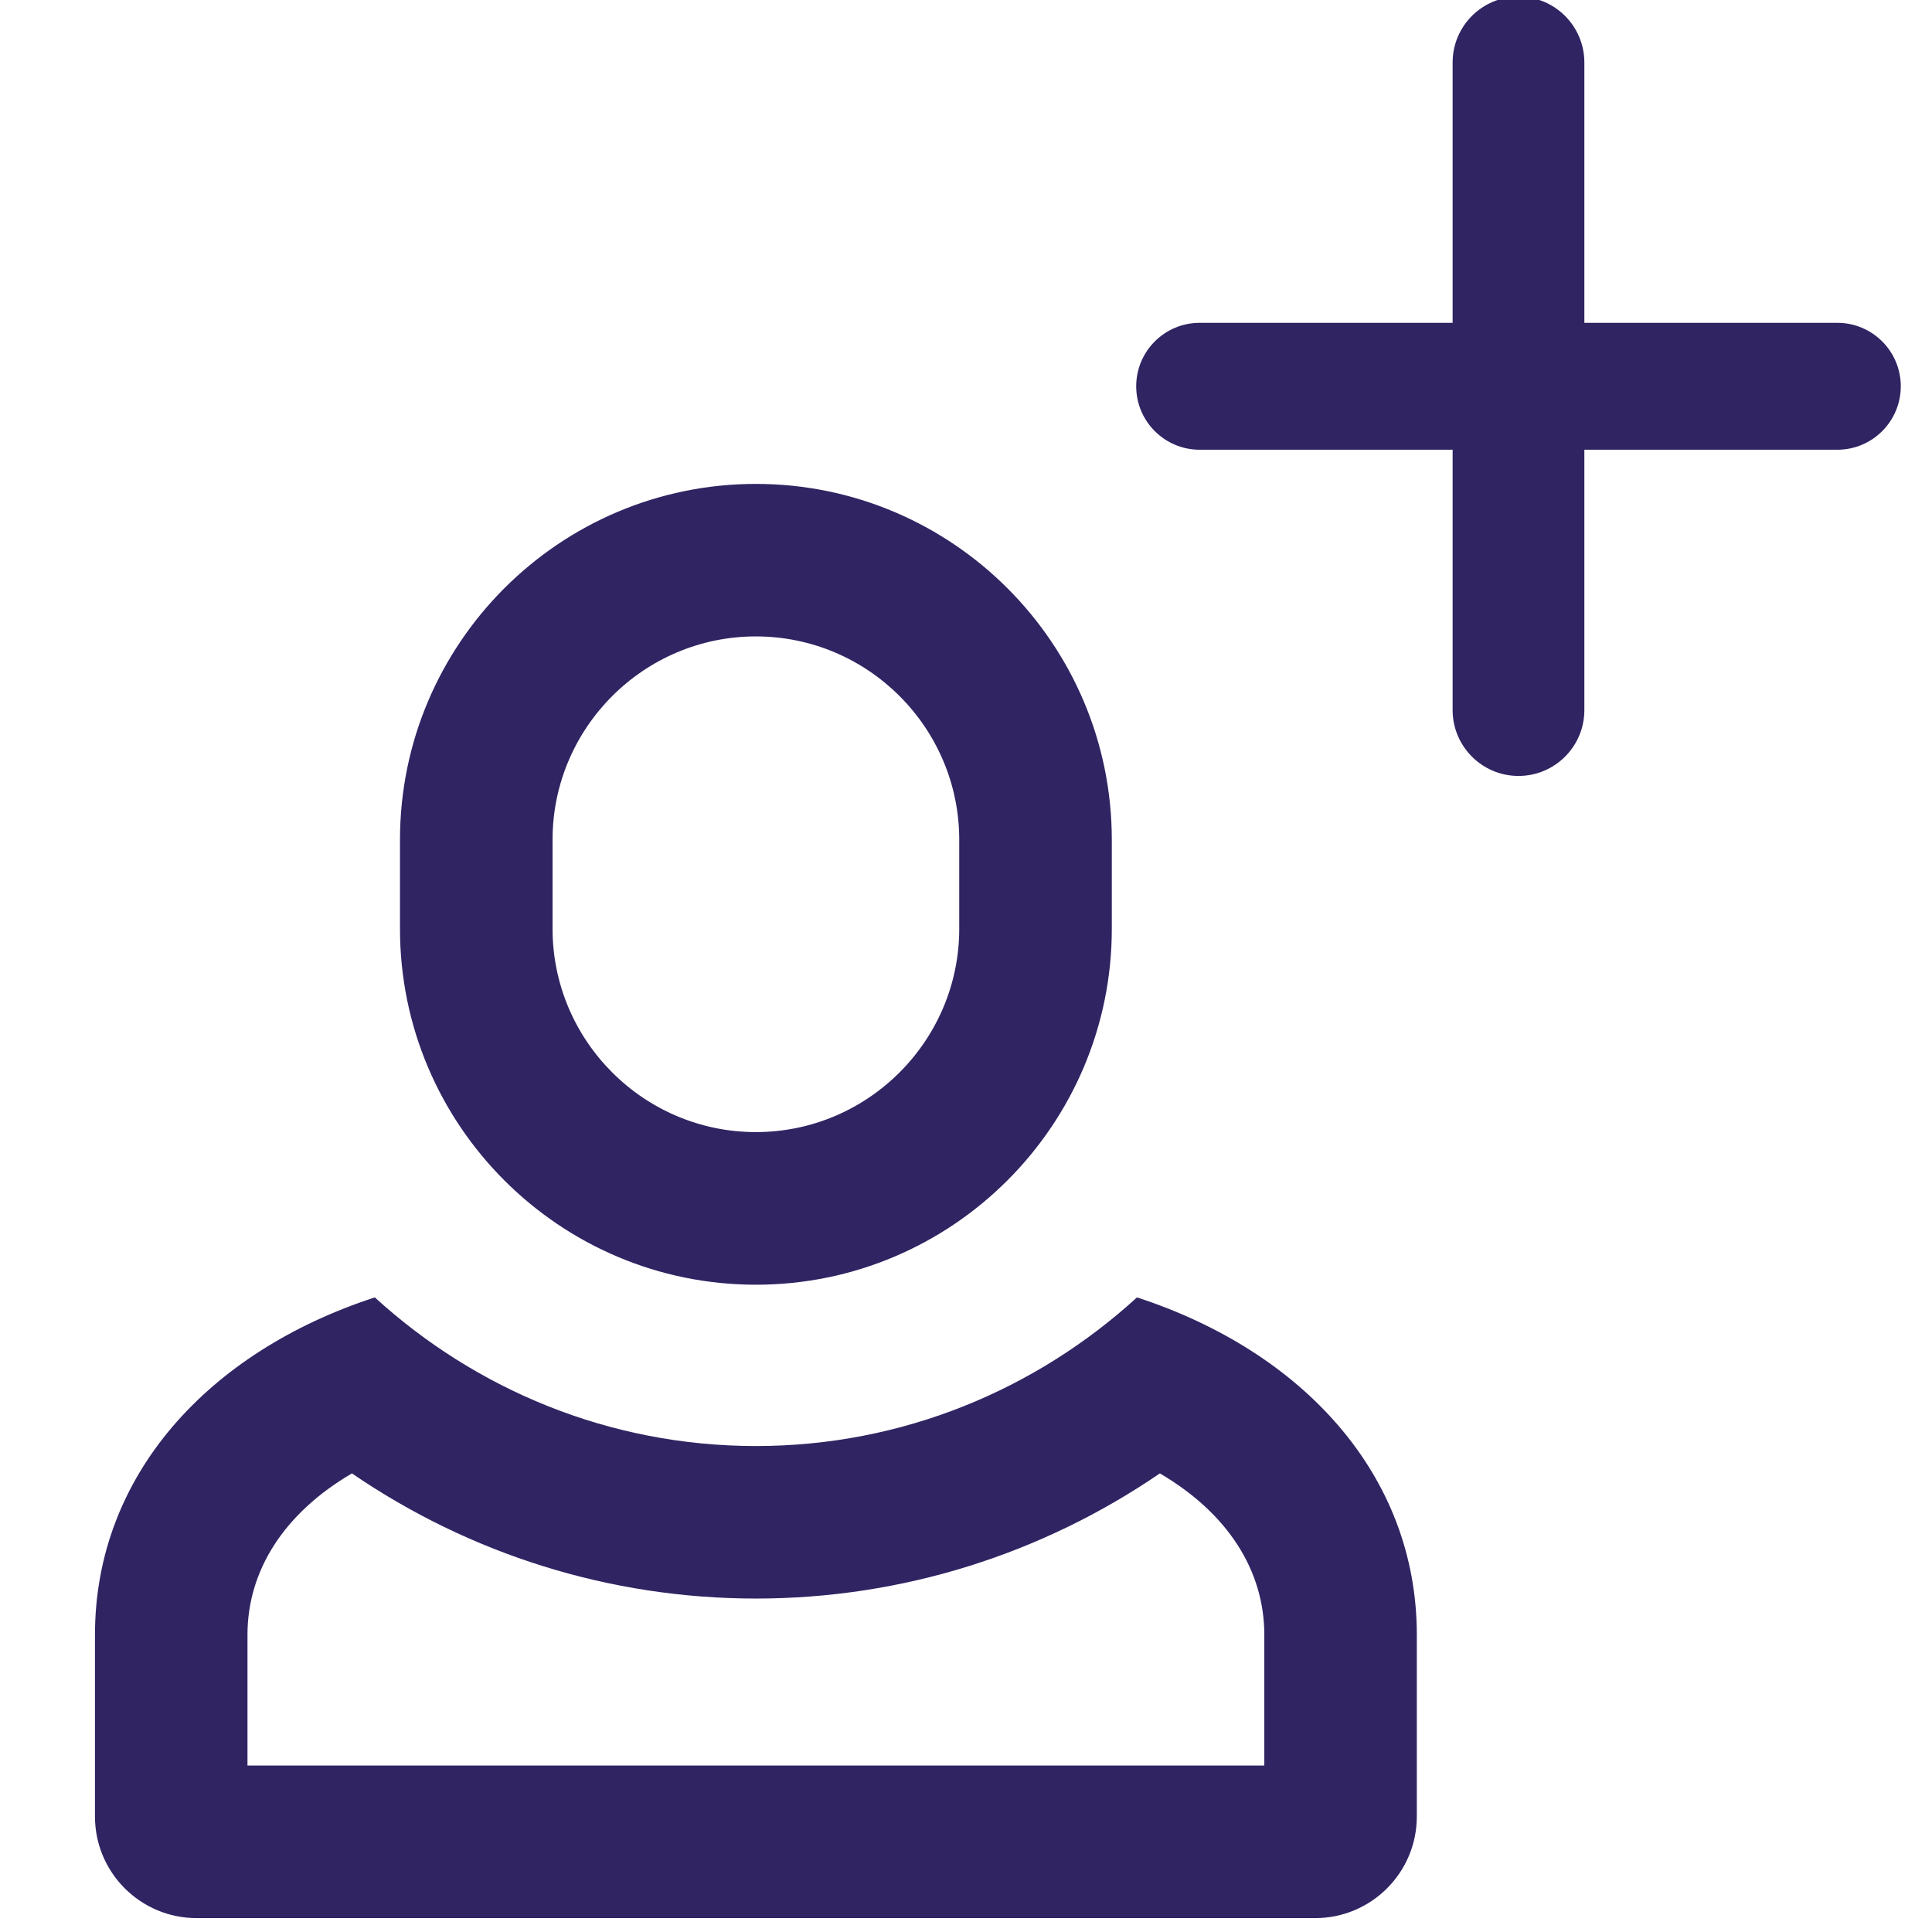
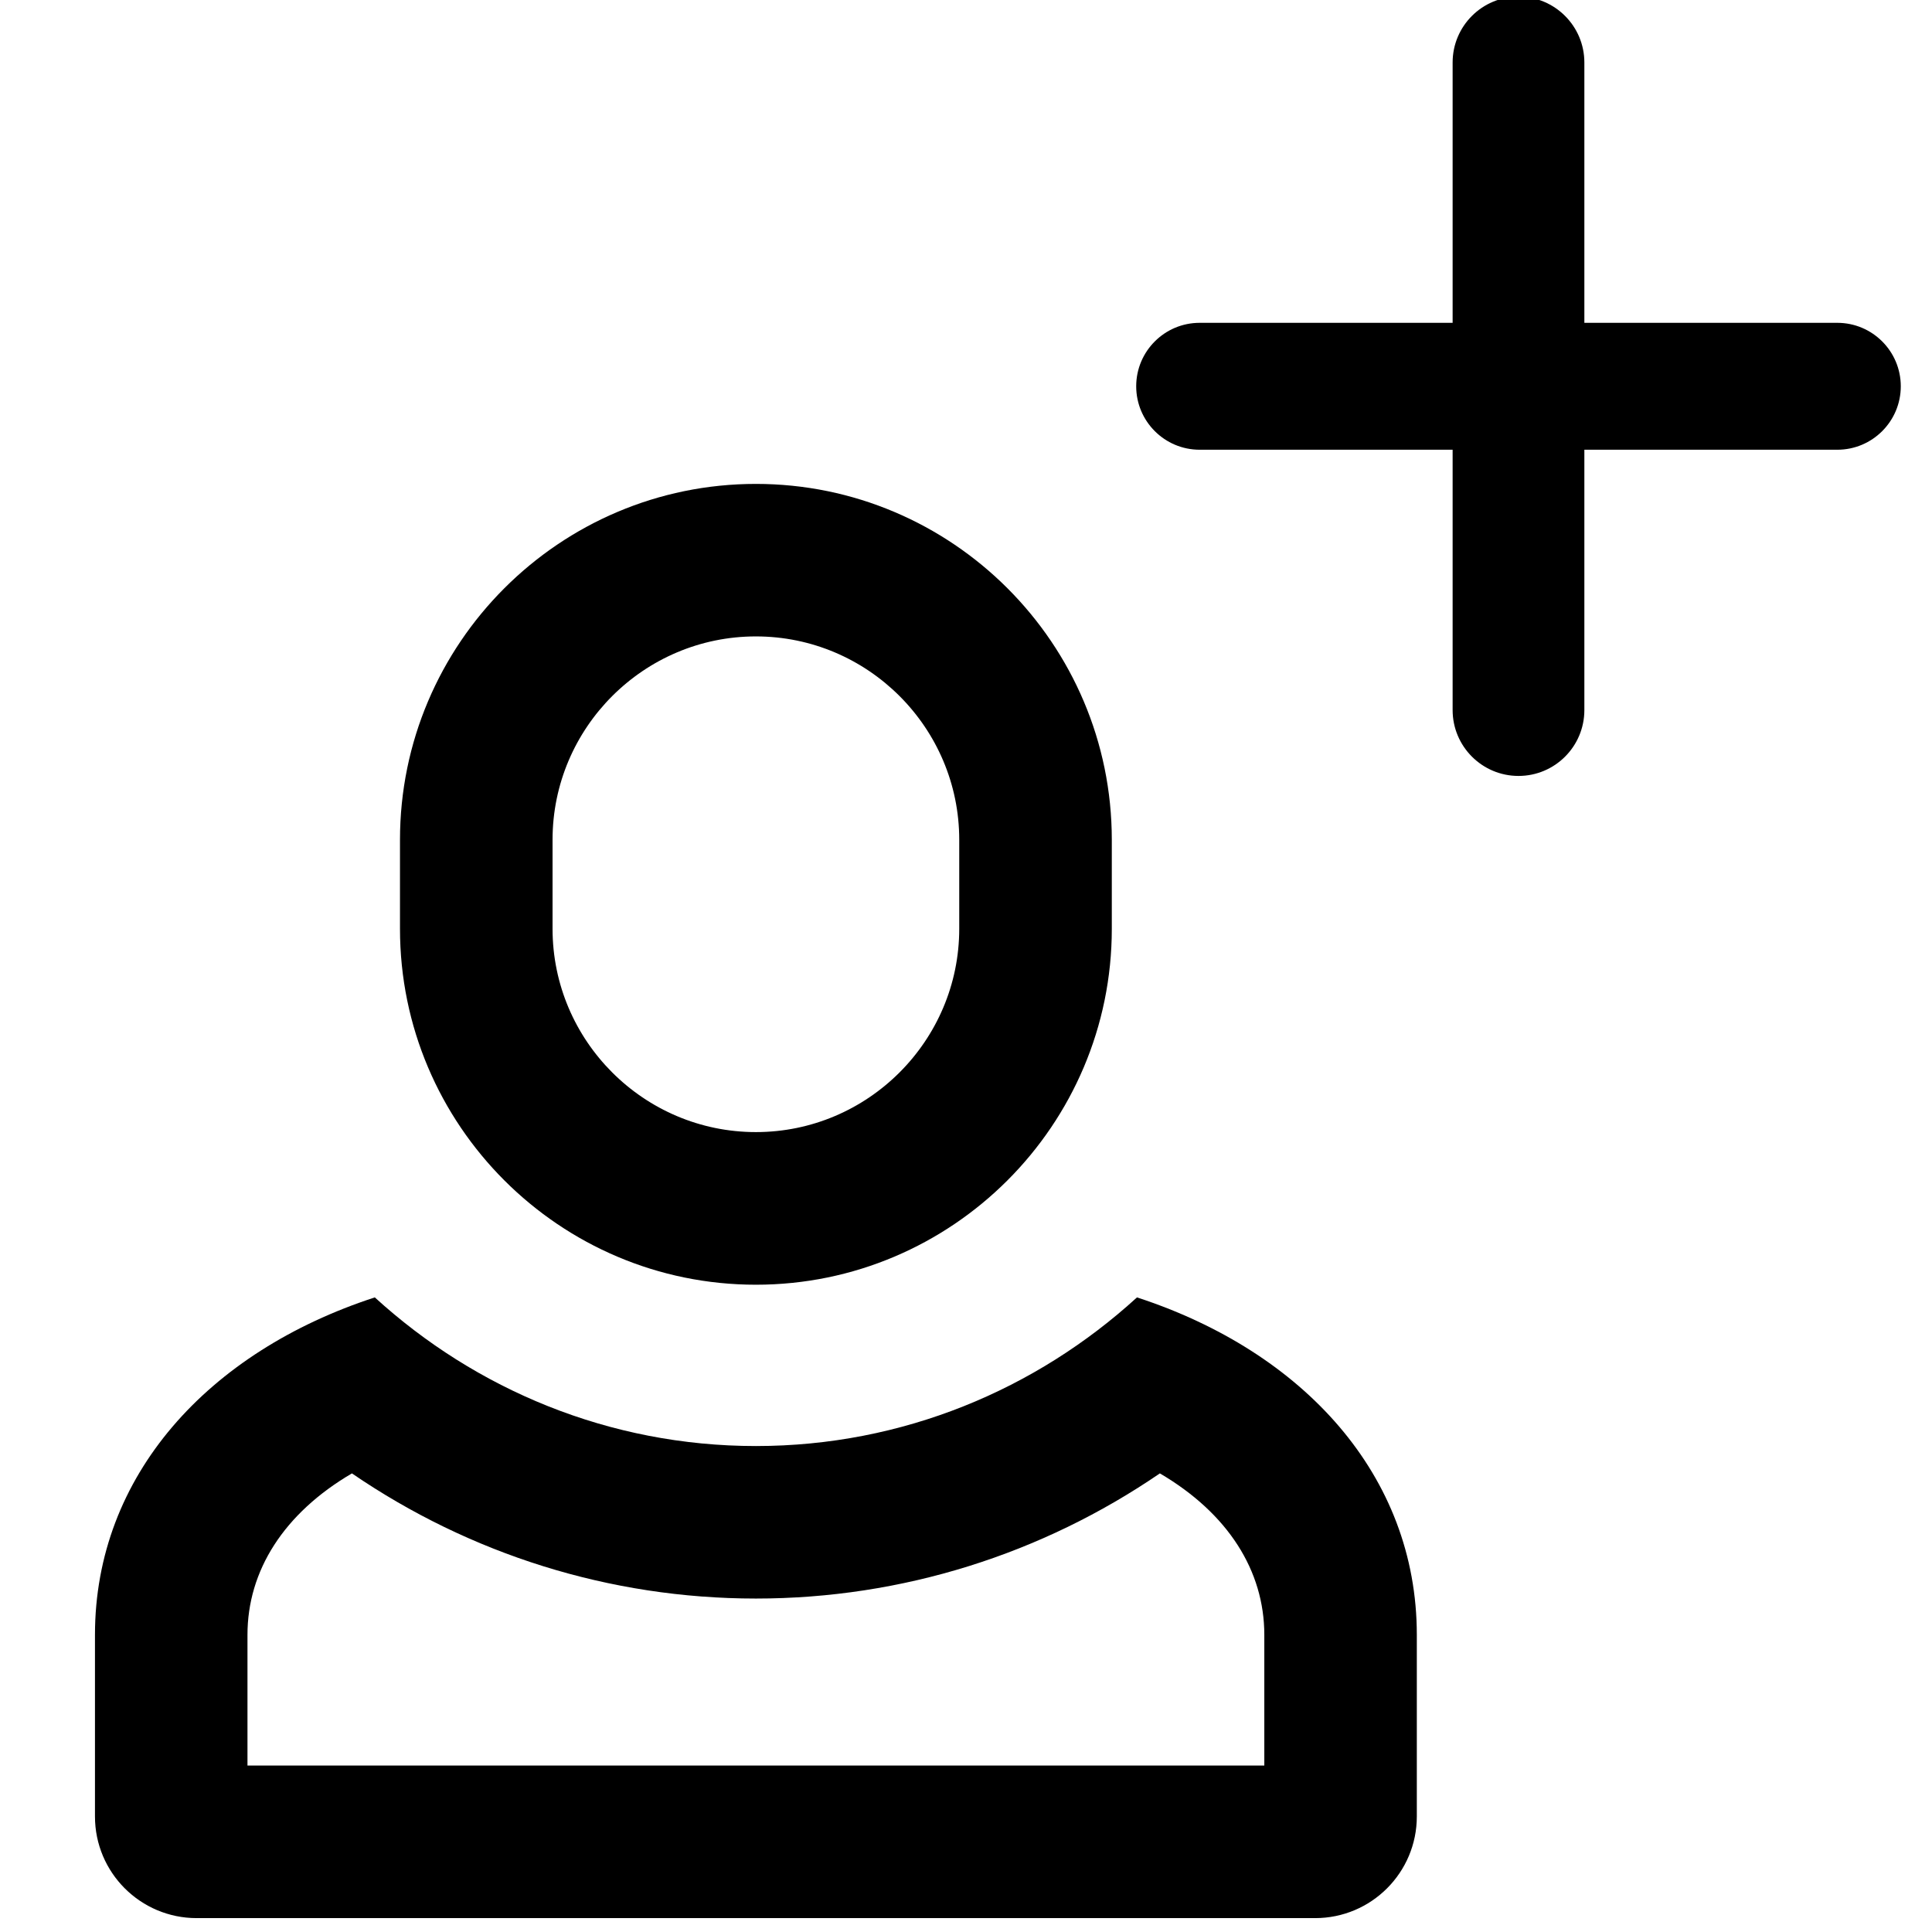
<svg xmlns="http://www.w3.org/2000/svg" version="1.1" width="32" height="32" viewBox="0 0 32 32">
-   <path fill="#302463" d="M12.52 10.541c-1.856 0-3.368 1.513-3.368 3.368v1.474c0 1.856 1.513 3.368 3.368 3.368s3.368-1.513 3.368-3.368v-1.474c0-1.856-1.513-3.368-3.368-3.368zM12.52 8.015c3.251 0 5.895 2.644 5.895 5.895v1.474c0 3.251-2.644 5.895-5.895 5.895s-5.895-2.644-5.895-5.895v-1.474c0-3.251 2.644-5.895 5.895-5.895zM18.832 21.489c2.754 0.898 4.635 2.948 4.635 5.589v3.008c0 0.93-0.754 1.684-1.684 1.684h-18.526c-0.93 0-1.684-0.754-1.684-1.684v-3.008c0-2.641 1.881-4.692 4.635-5.589 1.669 1.523 3.88 2.462 6.312 2.462s4.643-0.938 6.312-2.462zM12.52 26.477c-2.425 0-4.74-0.738-6.691-2.073-1.128 0.661-1.73 1.612-1.73 2.674v2.165h16.842v-2.165c0-1.062-0.602-2.013-1.73-2.674-1.951 1.335-4.266 2.073-6.691 2.073zM24.060 7.449h-4.19c-0.58 0-1.051-0.471-1.051-1.051v0c0-0.58 0.471-1.051 1.051-1.051h4.19v-4.312c0-0.603 0.489-1.091 1.091-1.091s1.091 0.489 1.091 1.091v4.312h4.19c0.58 0 1.051 0.471 1.051 1.051s-0.471 1.051-1.051 1.051h-4.19v4.312c0 0.603-0.489 1.091-1.091 1.091s-1.091-0.489-1.091-1.091v-4.312z" />
+   <path d="M12.52 10.541c-1.856 0-3.368 1.513-3.368 3.368v1.474c0 1.856 1.513 3.368 3.368 3.368s3.368-1.513 3.368-3.368v-1.474c0-1.856-1.513-3.368-3.368-3.368zM12.52 8.015c3.251 0 5.895 2.644 5.895 5.895v1.474c0 3.251-2.644 5.895-5.895 5.895s-5.895-2.644-5.895-5.895v-1.474c0-3.251 2.644-5.895 5.895-5.895zM18.832 21.489c2.754 0.898 4.635 2.948 4.635 5.589v3.008c0 0.93-0.754 1.684-1.684 1.684h-18.526c-0.93 0-1.684-0.754-1.684-1.684v-3.008c0-2.641 1.881-4.692 4.635-5.589 1.669 1.523 3.88 2.462 6.312 2.462s4.643-0.938 6.312-2.462zM12.52 26.477c-2.425 0-4.74-0.738-6.691-2.073-1.128 0.661-1.73 1.612-1.73 2.674v2.165h16.842v-2.165c0-1.062-0.602-2.013-1.73-2.674-1.951 1.335-4.266 2.073-6.691 2.073zM24.060 7.449h-4.19c-0.58 0-1.051-0.471-1.051-1.051v0c0-0.58 0.471-1.051 1.051-1.051h4.19v-4.312c0-0.603 0.489-1.091 1.091-1.091s1.091 0.489 1.091 1.091v4.312h4.19c0.58 0 1.051 0.471 1.051 1.051s-0.471 1.051-1.051 1.051h-4.19v4.312c0 0.603-0.489 1.091-1.091 1.091s-1.091-0.489-1.091-1.091v-4.312z" />
</svg>
